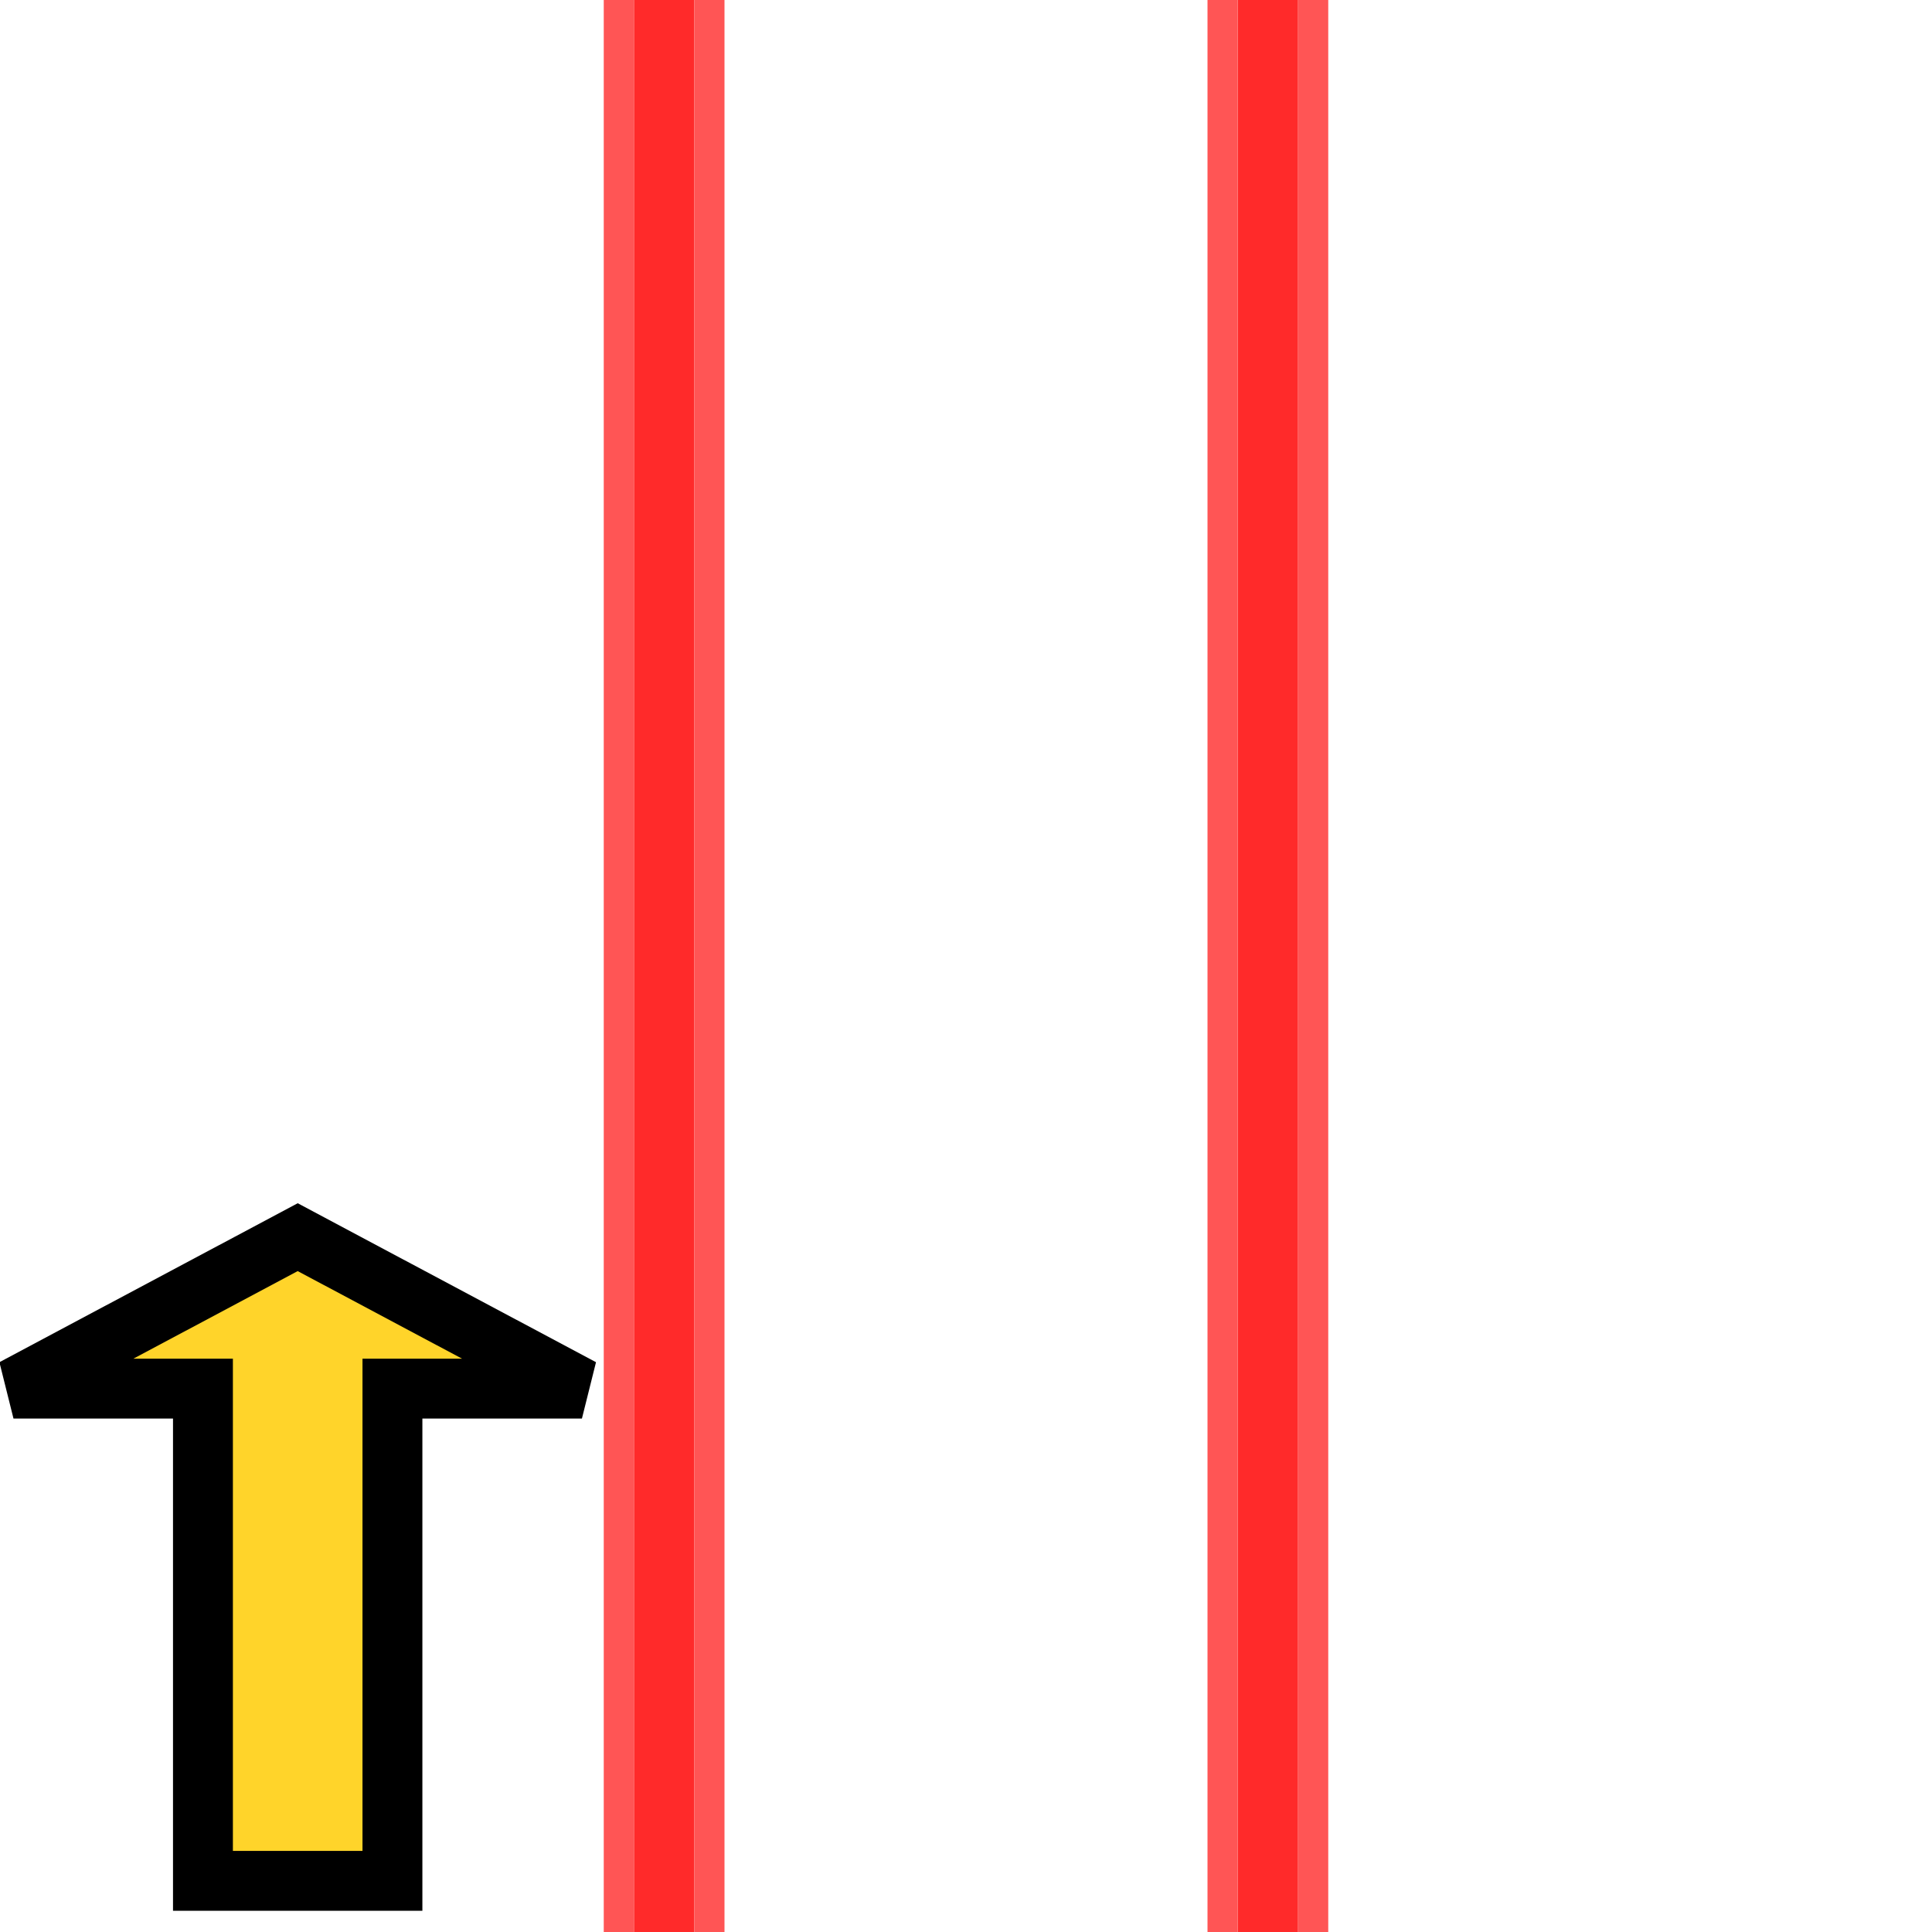
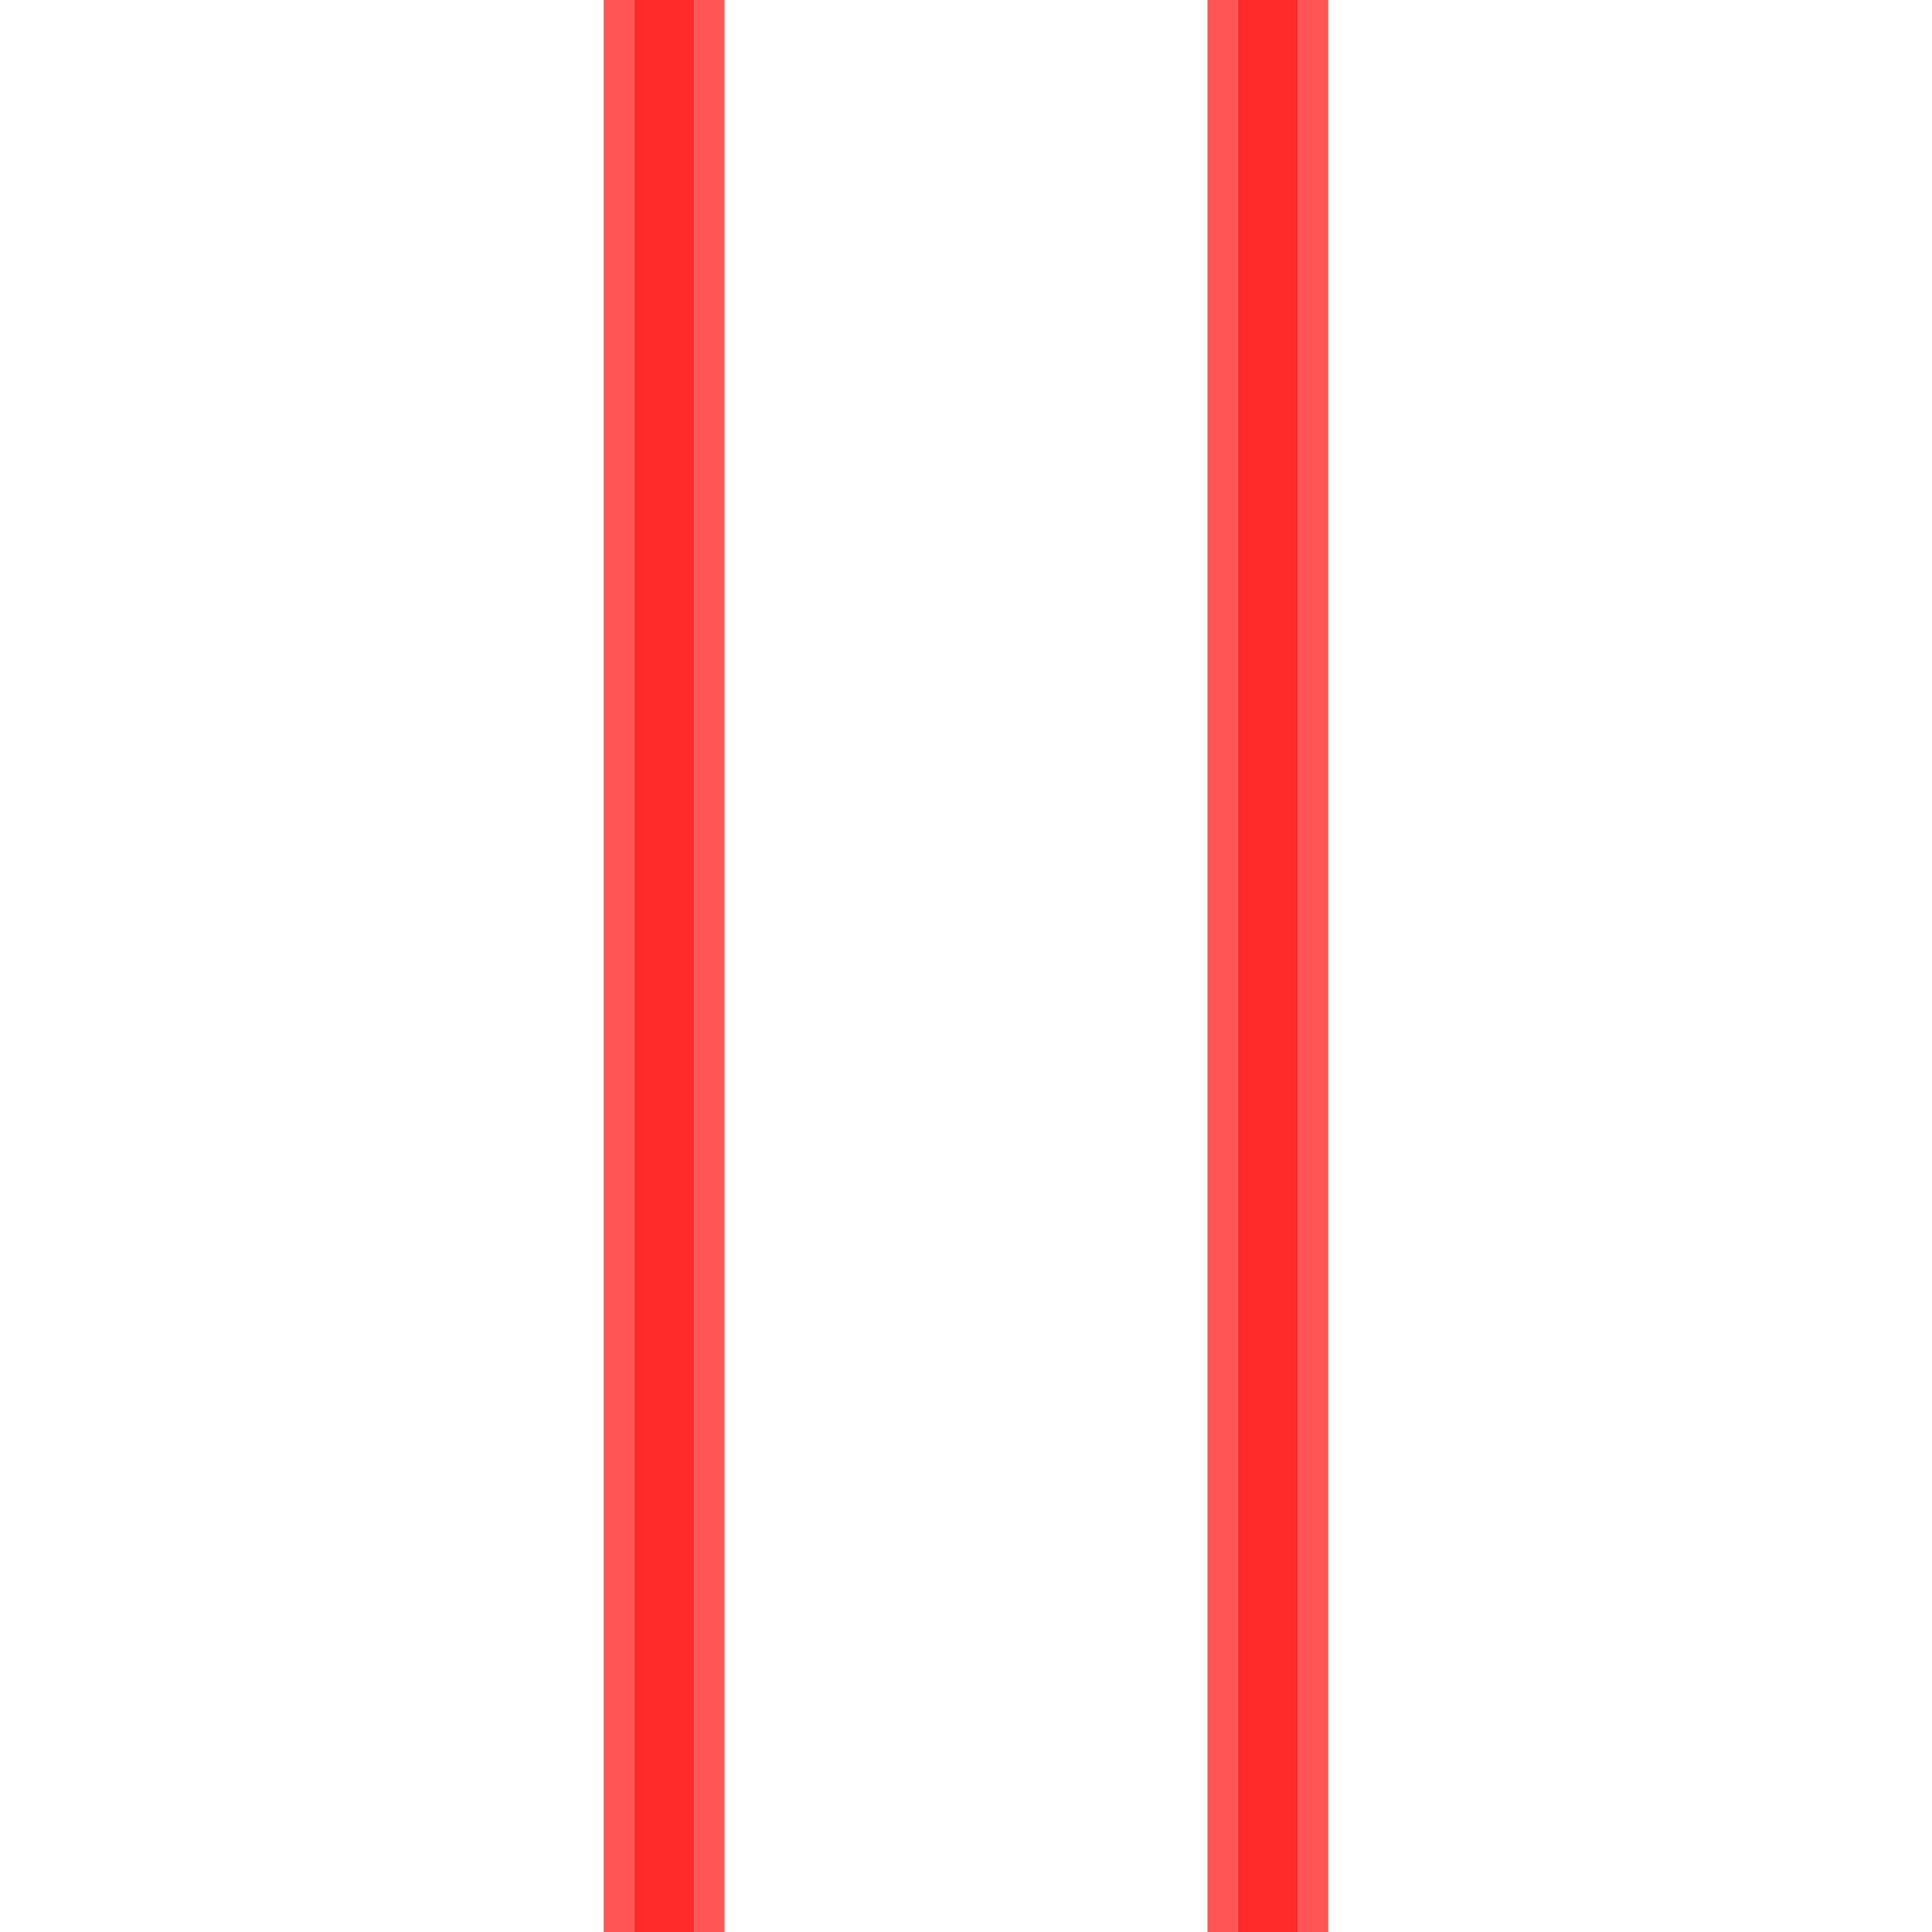
<svg xmlns="http://www.w3.org/2000/svg" width="64" height="64" viewBox="0 0 64 64" id="svg2" version="1.1">
  <defs id="defs4" />
  <g id="layer1" transform="translate(0,-988.3622)" />
  <g id="layer3">
    <g id="g3085" transform="translate(2,-64)">
      <rect y="64" x="19" height="64" width="2" id="rect4158" style="display:inline;fill:#ff2a2a;stroke:none;stroke-width:0.707" />
      <rect y="64" x="21" height="64" width="1" id="rect4160" style="display:inline;fill:#ff5555;fill-opacity:1;stroke:none;stroke-width:0.707" />
      <rect y="64" x="18" height="64" width="1" id="rect4162" style="display:inline;fill:#ff5555;fill-opacity:1;stroke:none;stroke-width:0.707" />
    </g>
    <g transform="translate(22,-63.99997)" id="g3093">
      <rect style="display:inline;fill:#ff2a2a;stroke:none;stroke-width:0.707" id="rect3087" width="2" height="64" x="19" y="64" />
      <rect style="display:inline;fill:#ff5555;fill-opacity:1;stroke:none;stroke-width:0.707" id="rect3089" width="1" height="64" x="21" y="64" />
      <rect style="display:inline;fill:#ff5555;fill-opacity:1;stroke:none;stroke-width:0.707" id="rect3091" width="1" height="64" x="18" y="64" />
    </g>
-     <path style="fill:#ffd42a;stroke:#000000;stroke-width:1.984px;stroke-linecap:butt;stroke-linejoin:miter;stroke-opacity:1" d="M 6.723,62.305 V 46 H 0.447 L 9.862,40.983 19.277,46 H 13 v 16.305 z" id="path3738" />
  </g>
</svg>
